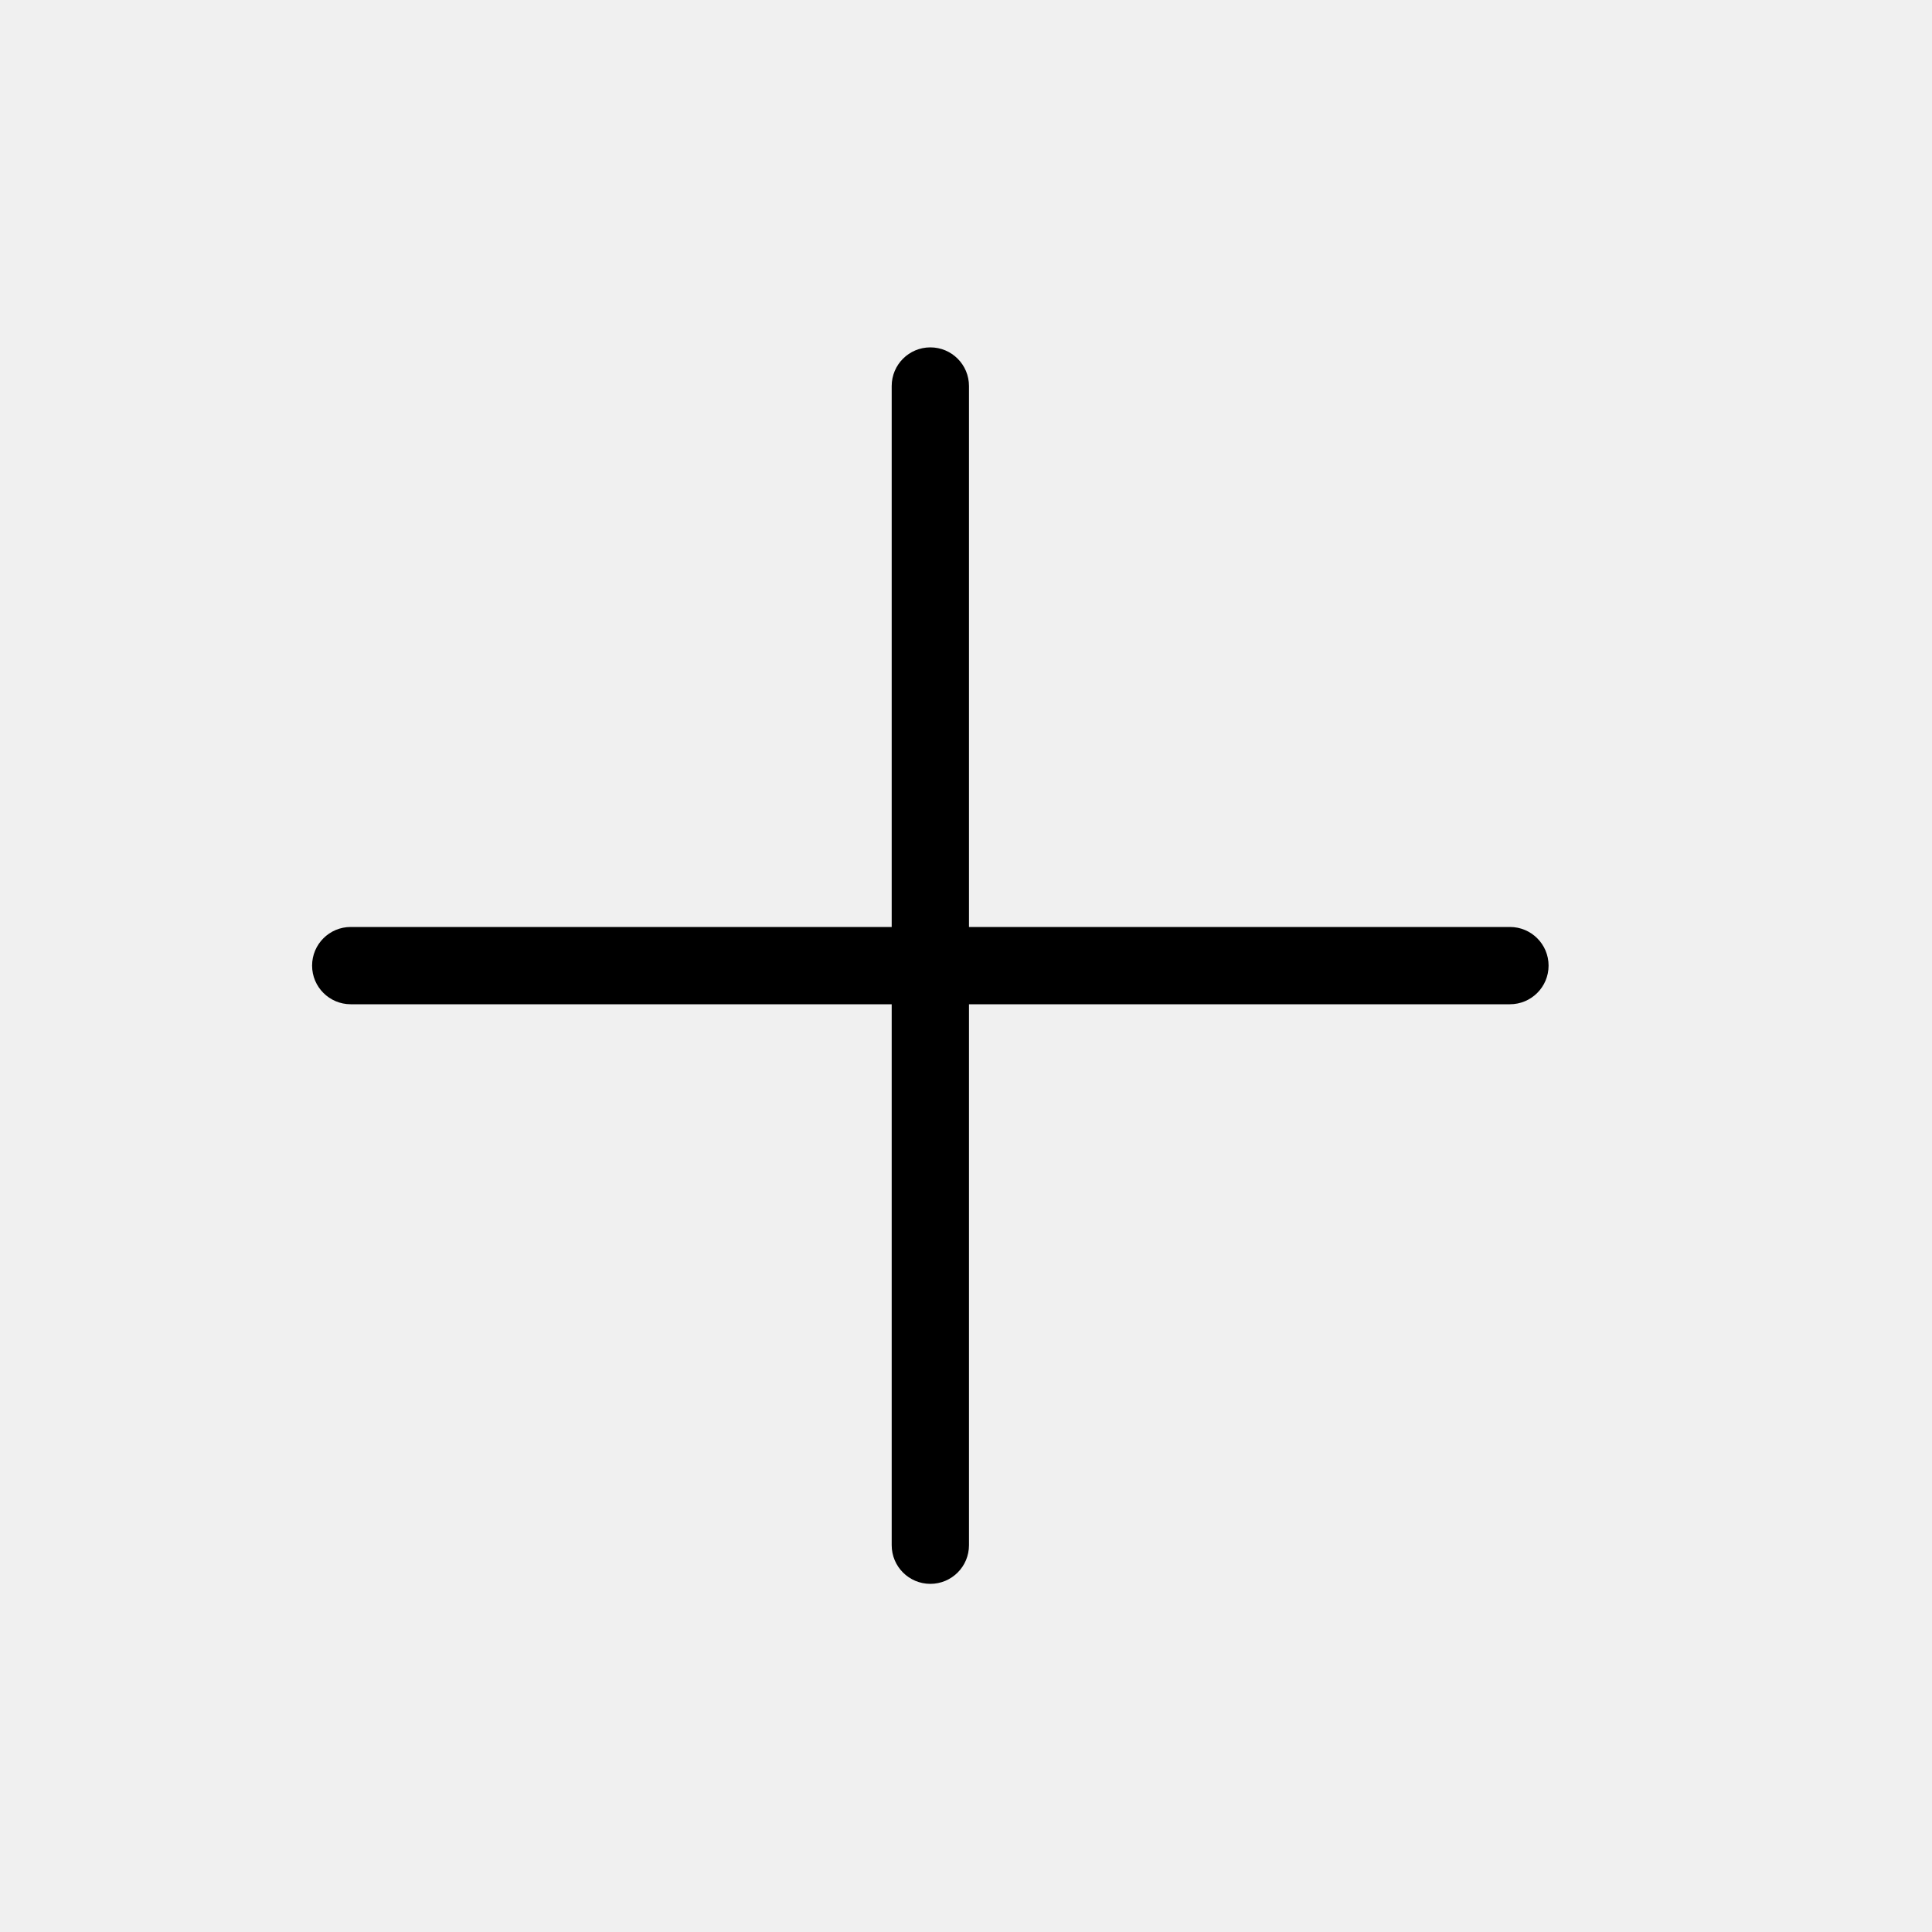
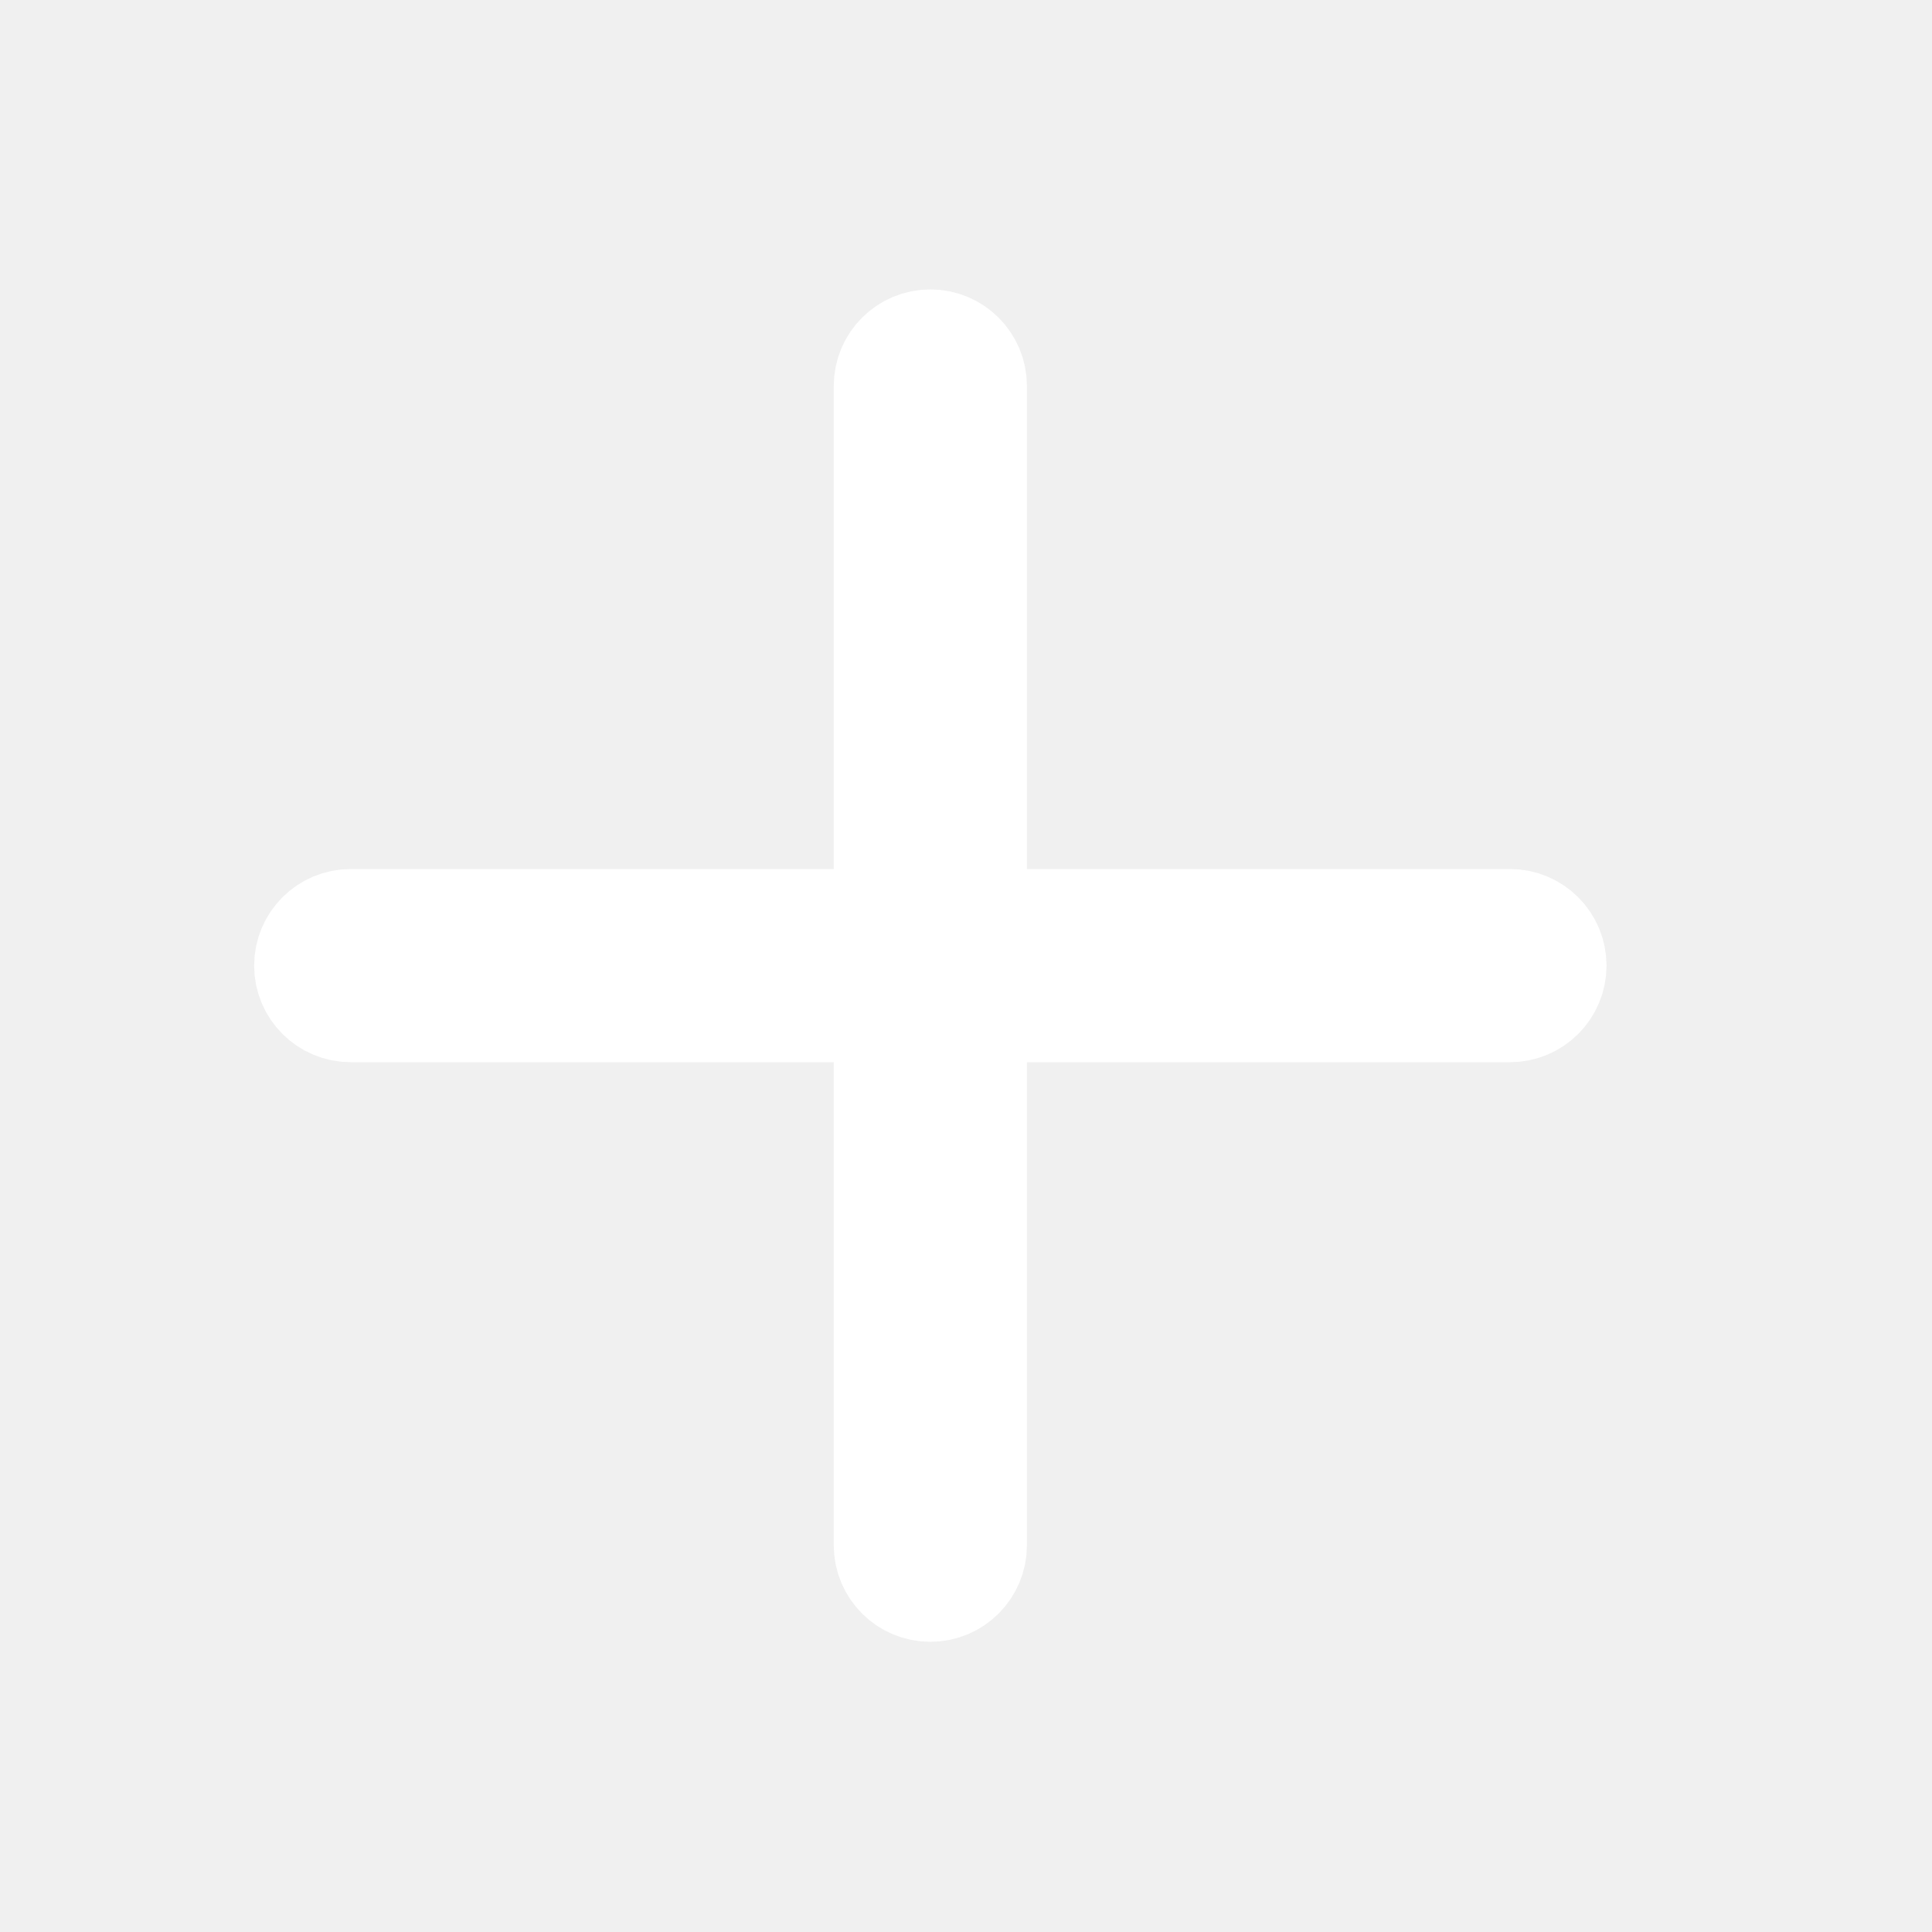
<svg xmlns="http://www.w3.org/2000/svg" version="1.1" id="Layer_1" x="0px" y="0px" viewBox="0 0 50 50" enable-background="new 0 0 50 50" xml:space="preserve">
-   <path d="M9.077,25.99h14v14c0,0.553,0.448,1,1,1s1-0.447,1-1v-14h14c0.552,0,1-0.447,1-1s-0.448-1-1-1h-14v-14c0-0.553-0.448-1-1-1  s-1,0.447-1,1v14h-14c-0.552,0-1,0.447-1,1S8.525,25.99,9.077,25.99z" />
+   <path fill="white" stroke="white" stroke-width="3" d="M9.077,25.99h14v14c0,0.553,0.448,1,1,1s1-0.447,1-1v-14h14c0.552,0,1-0.447,1-1s-0.448-1-1-1h-14v-14c0-0.553-0.448-1-1-1  s-1,0.447-1,1v14h-14c-0.552,0-1,0.447-1,1S8.525,25.99,9.077,25.99z" />
</svg>
